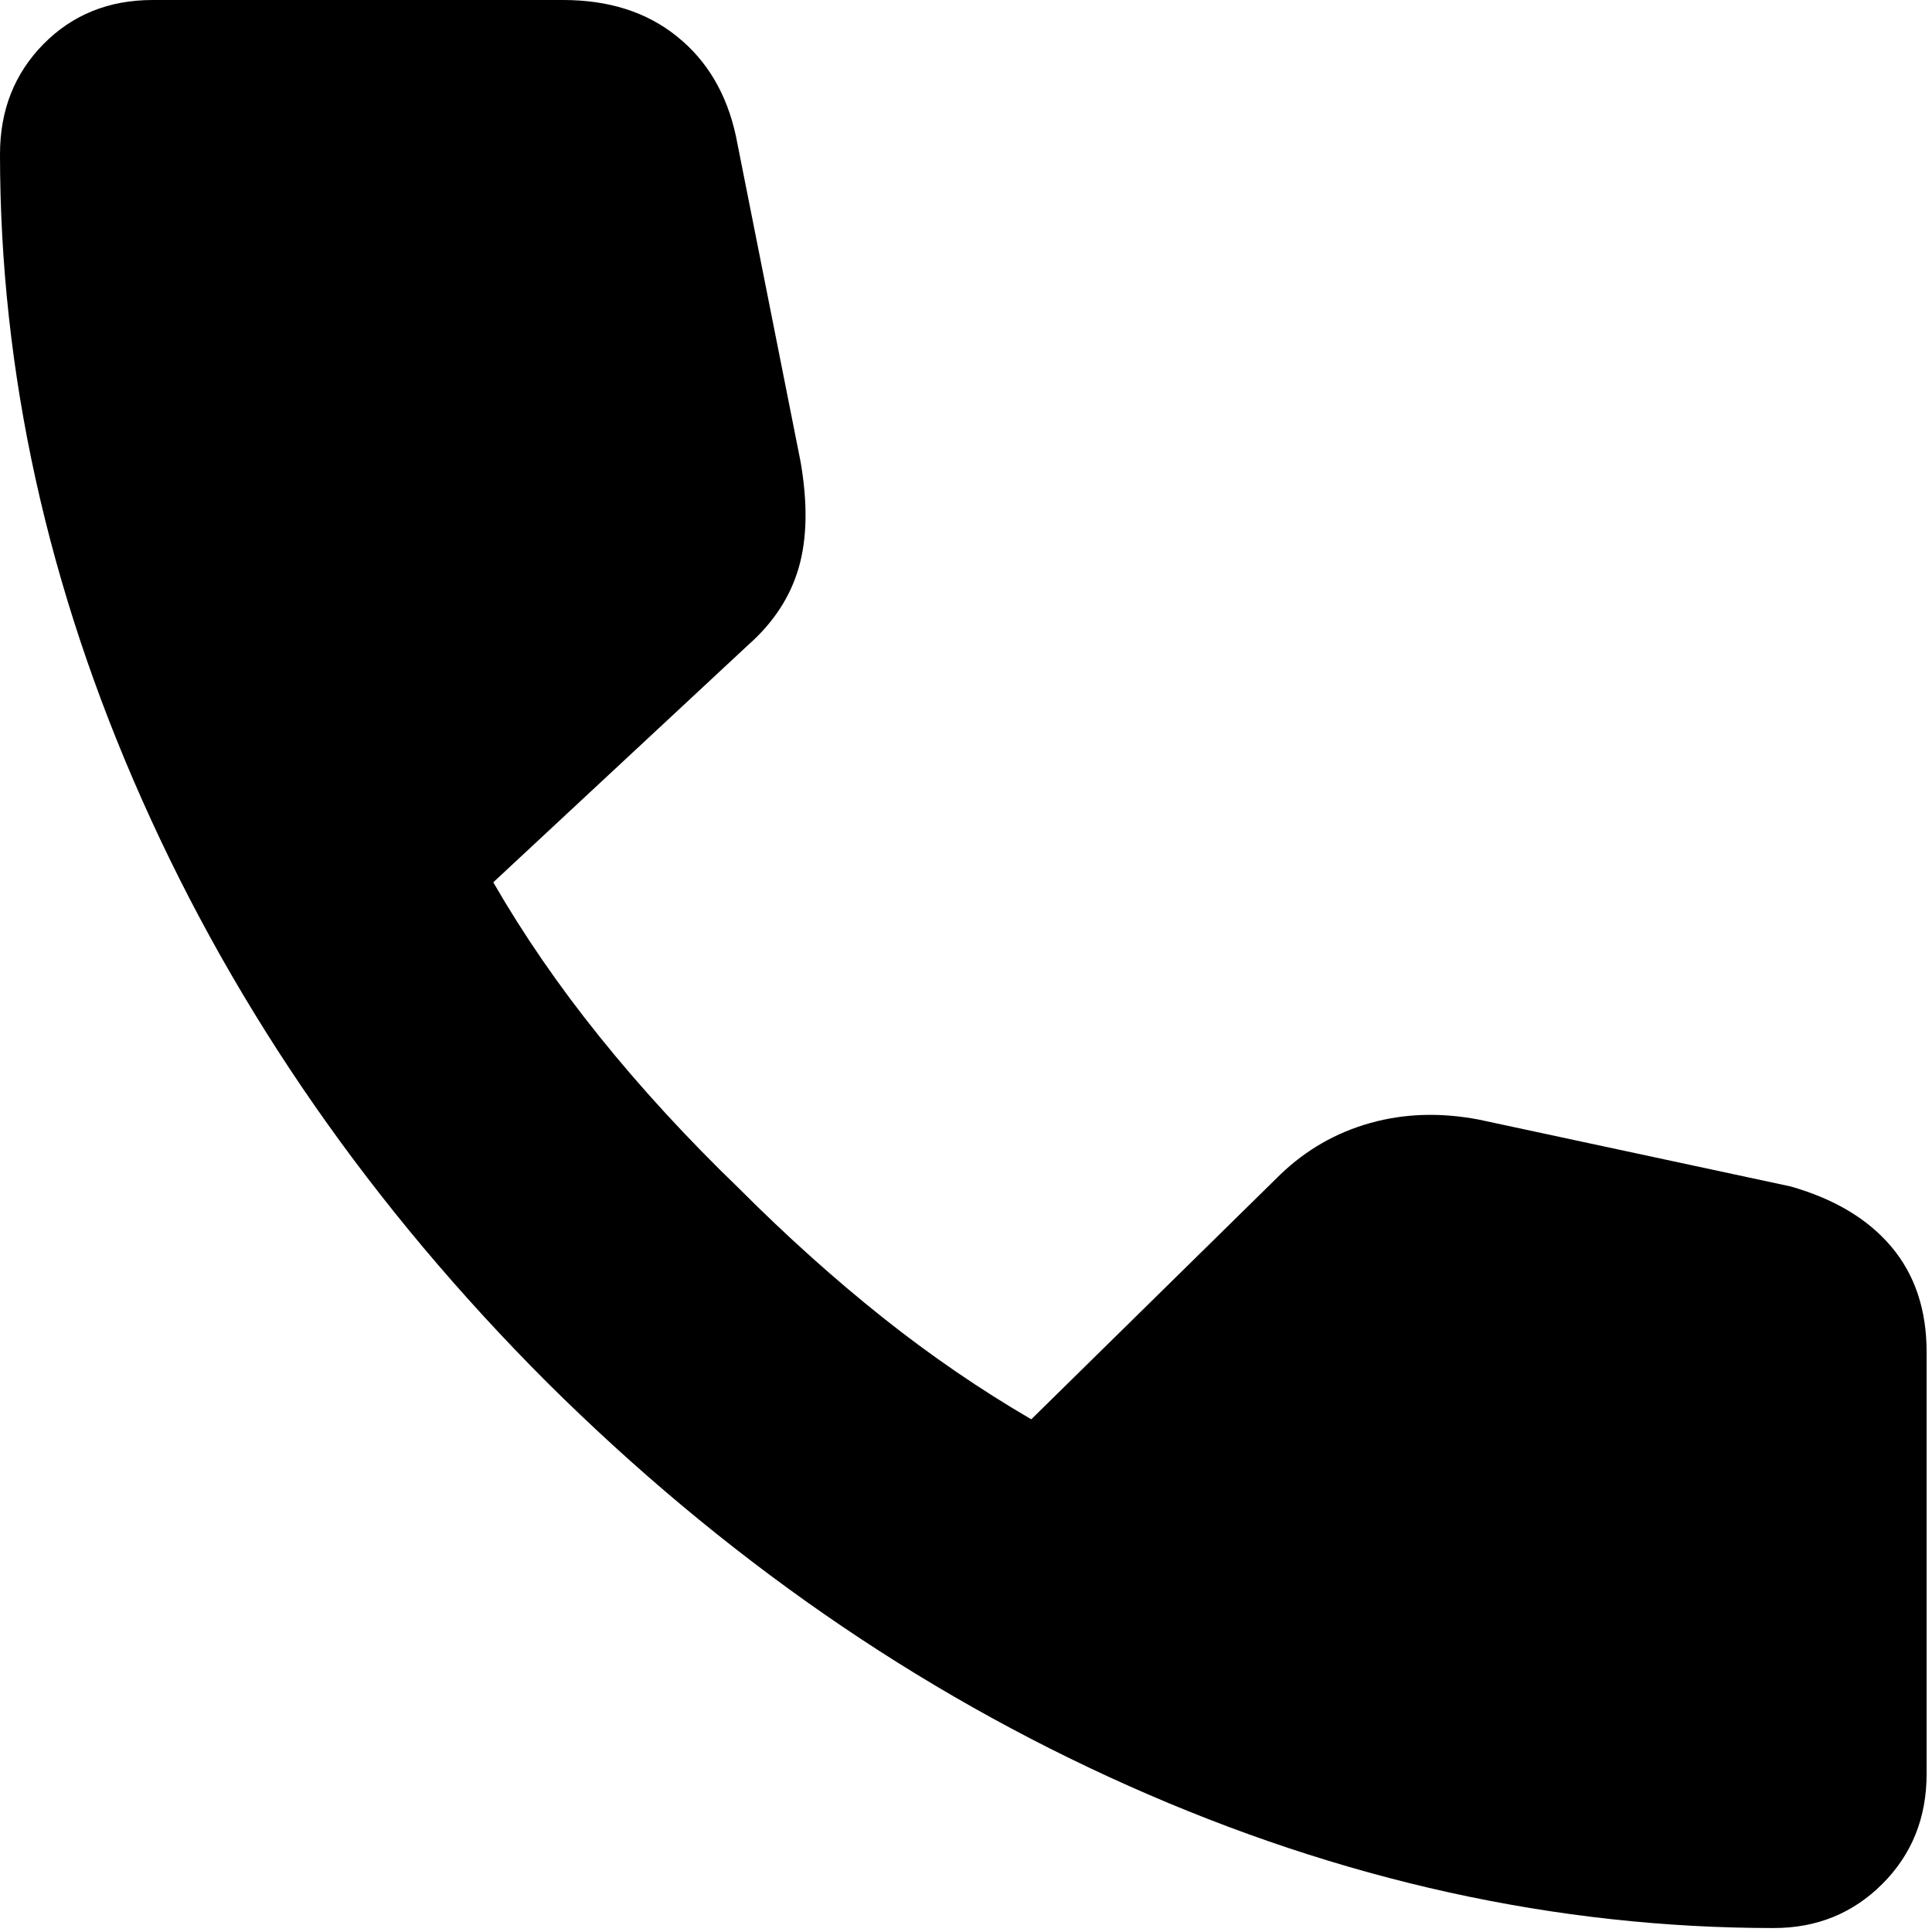
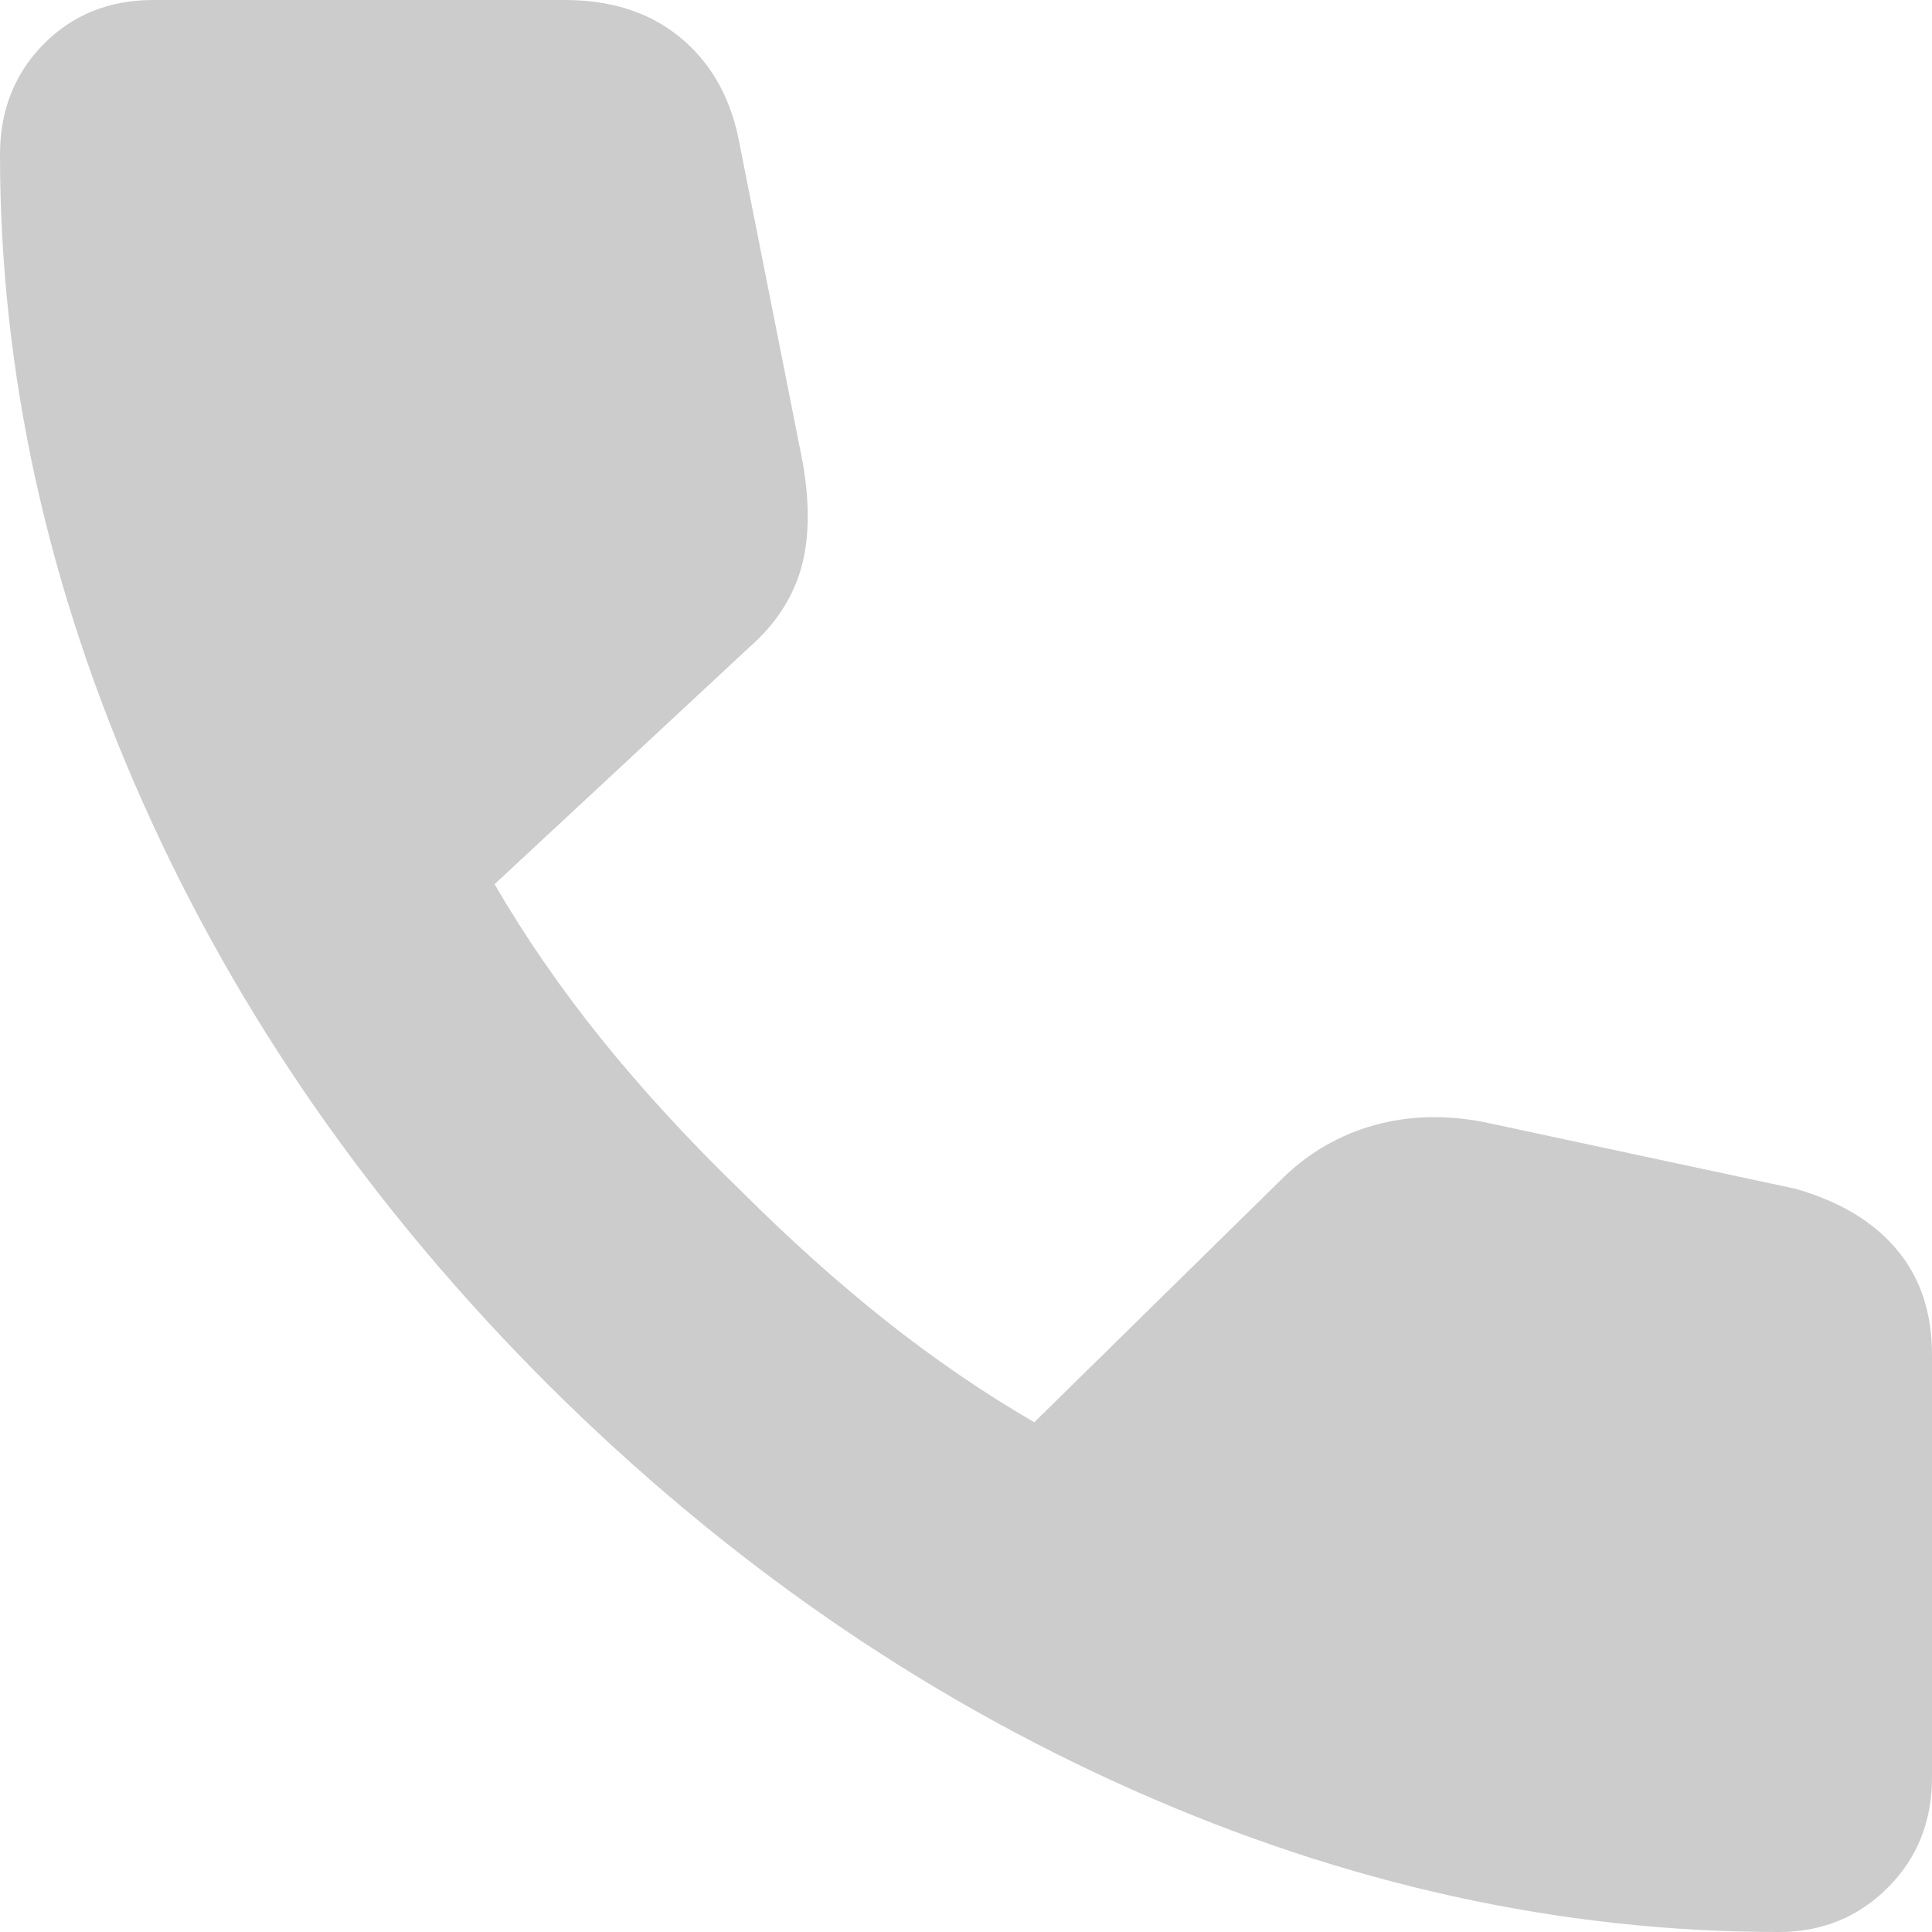
- <svg xmlns="http://www.w3.org/2000/svg" width="19" height="19" viewBox="0 0 19 19" fill="none">
-   <path d="M17.445 18.961C15.305 18.961 13.19 18.495 11.1 17.563C9.01 16.631 7.104 15.308 5.38 13.595C3.657 11.871 2.33 9.963 1.398 7.868C0.466 5.774 0 3.656 0 1.516C0 1.084 0.142 0.724 0.427 0.434C0.712 0.145 1.07 0 1.502 0H5.538C5.988 0 6.361 0.119 6.657 0.358C6.954 0.596 7.147 0.922 7.237 1.337L7.873 4.54C7.944 4.948 7.938 5.296 7.855 5.583C7.772 5.87 7.607 6.122 7.361 6.34L4.851 8.677C5.147 9.19 5.495 9.697 5.897 10.196C6.299 10.696 6.756 11.194 7.269 11.689C7.738 12.159 8.209 12.581 8.681 12.957C9.154 13.333 9.641 13.666 10.142 13.958L12.591 11.551C12.845 11.307 13.14 11.138 13.476 11.044C13.811 10.95 14.167 10.939 14.541 11.01L17.61 11.668C18.041 11.791 18.372 11.989 18.602 12.263C18.832 12.537 18.947 12.881 18.947 13.296V17.445C18.947 17.877 18.802 18.237 18.512 18.527C18.223 18.816 17.867 18.961 17.445 18.961Z" fill="black" />
+ <svg xmlns="http://www.w3.org/2000/svg" width="12" height="12" viewBox="0 0 12 12" fill="none">
+   <path d="M11.049 12C9.693 12 8.354 11.705 7.03 11.115C5.707 10.526 4.499 9.688 3.408 8.604C2.316 7.513 1.475 6.305 0.885 4.979C0.295 3.654 0 2.314 0 0.96C0 0.686 0.09 0.458 0.27 0.275C0.451 0.092 0.678 0 0.951 0H3.508C3.793 0 4.029 0.075 4.217 0.226C4.404 0.377 4.527 0.584 4.584 0.846L4.986 2.873C5.031 3.132 5.027 3.352 4.975 3.533C4.922 3.715 4.818 3.875 4.662 4.013L3.072 5.492C3.26 5.816 3.481 6.137 3.735 6.453C3.99 6.769 4.279 7.084 4.604 7.398C4.901 7.695 5.199 7.962 5.498 8.2C5.798 8.438 6.106 8.649 6.424 8.834L7.975 7.31C8.135 7.156 8.322 7.049 8.535 6.989C8.747 6.93 8.972 6.923 9.21 6.968L11.153 7.384C11.426 7.462 11.636 7.588 11.781 7.761C11.927 7.934 12 8.152 12 8.415V11.04C12 11.314 11.908 11.542 11.725 11.725C11.542 11.908 11.316 12 11.049 12Z" fill="black" fill-opacity="0.2" />
</svg>
